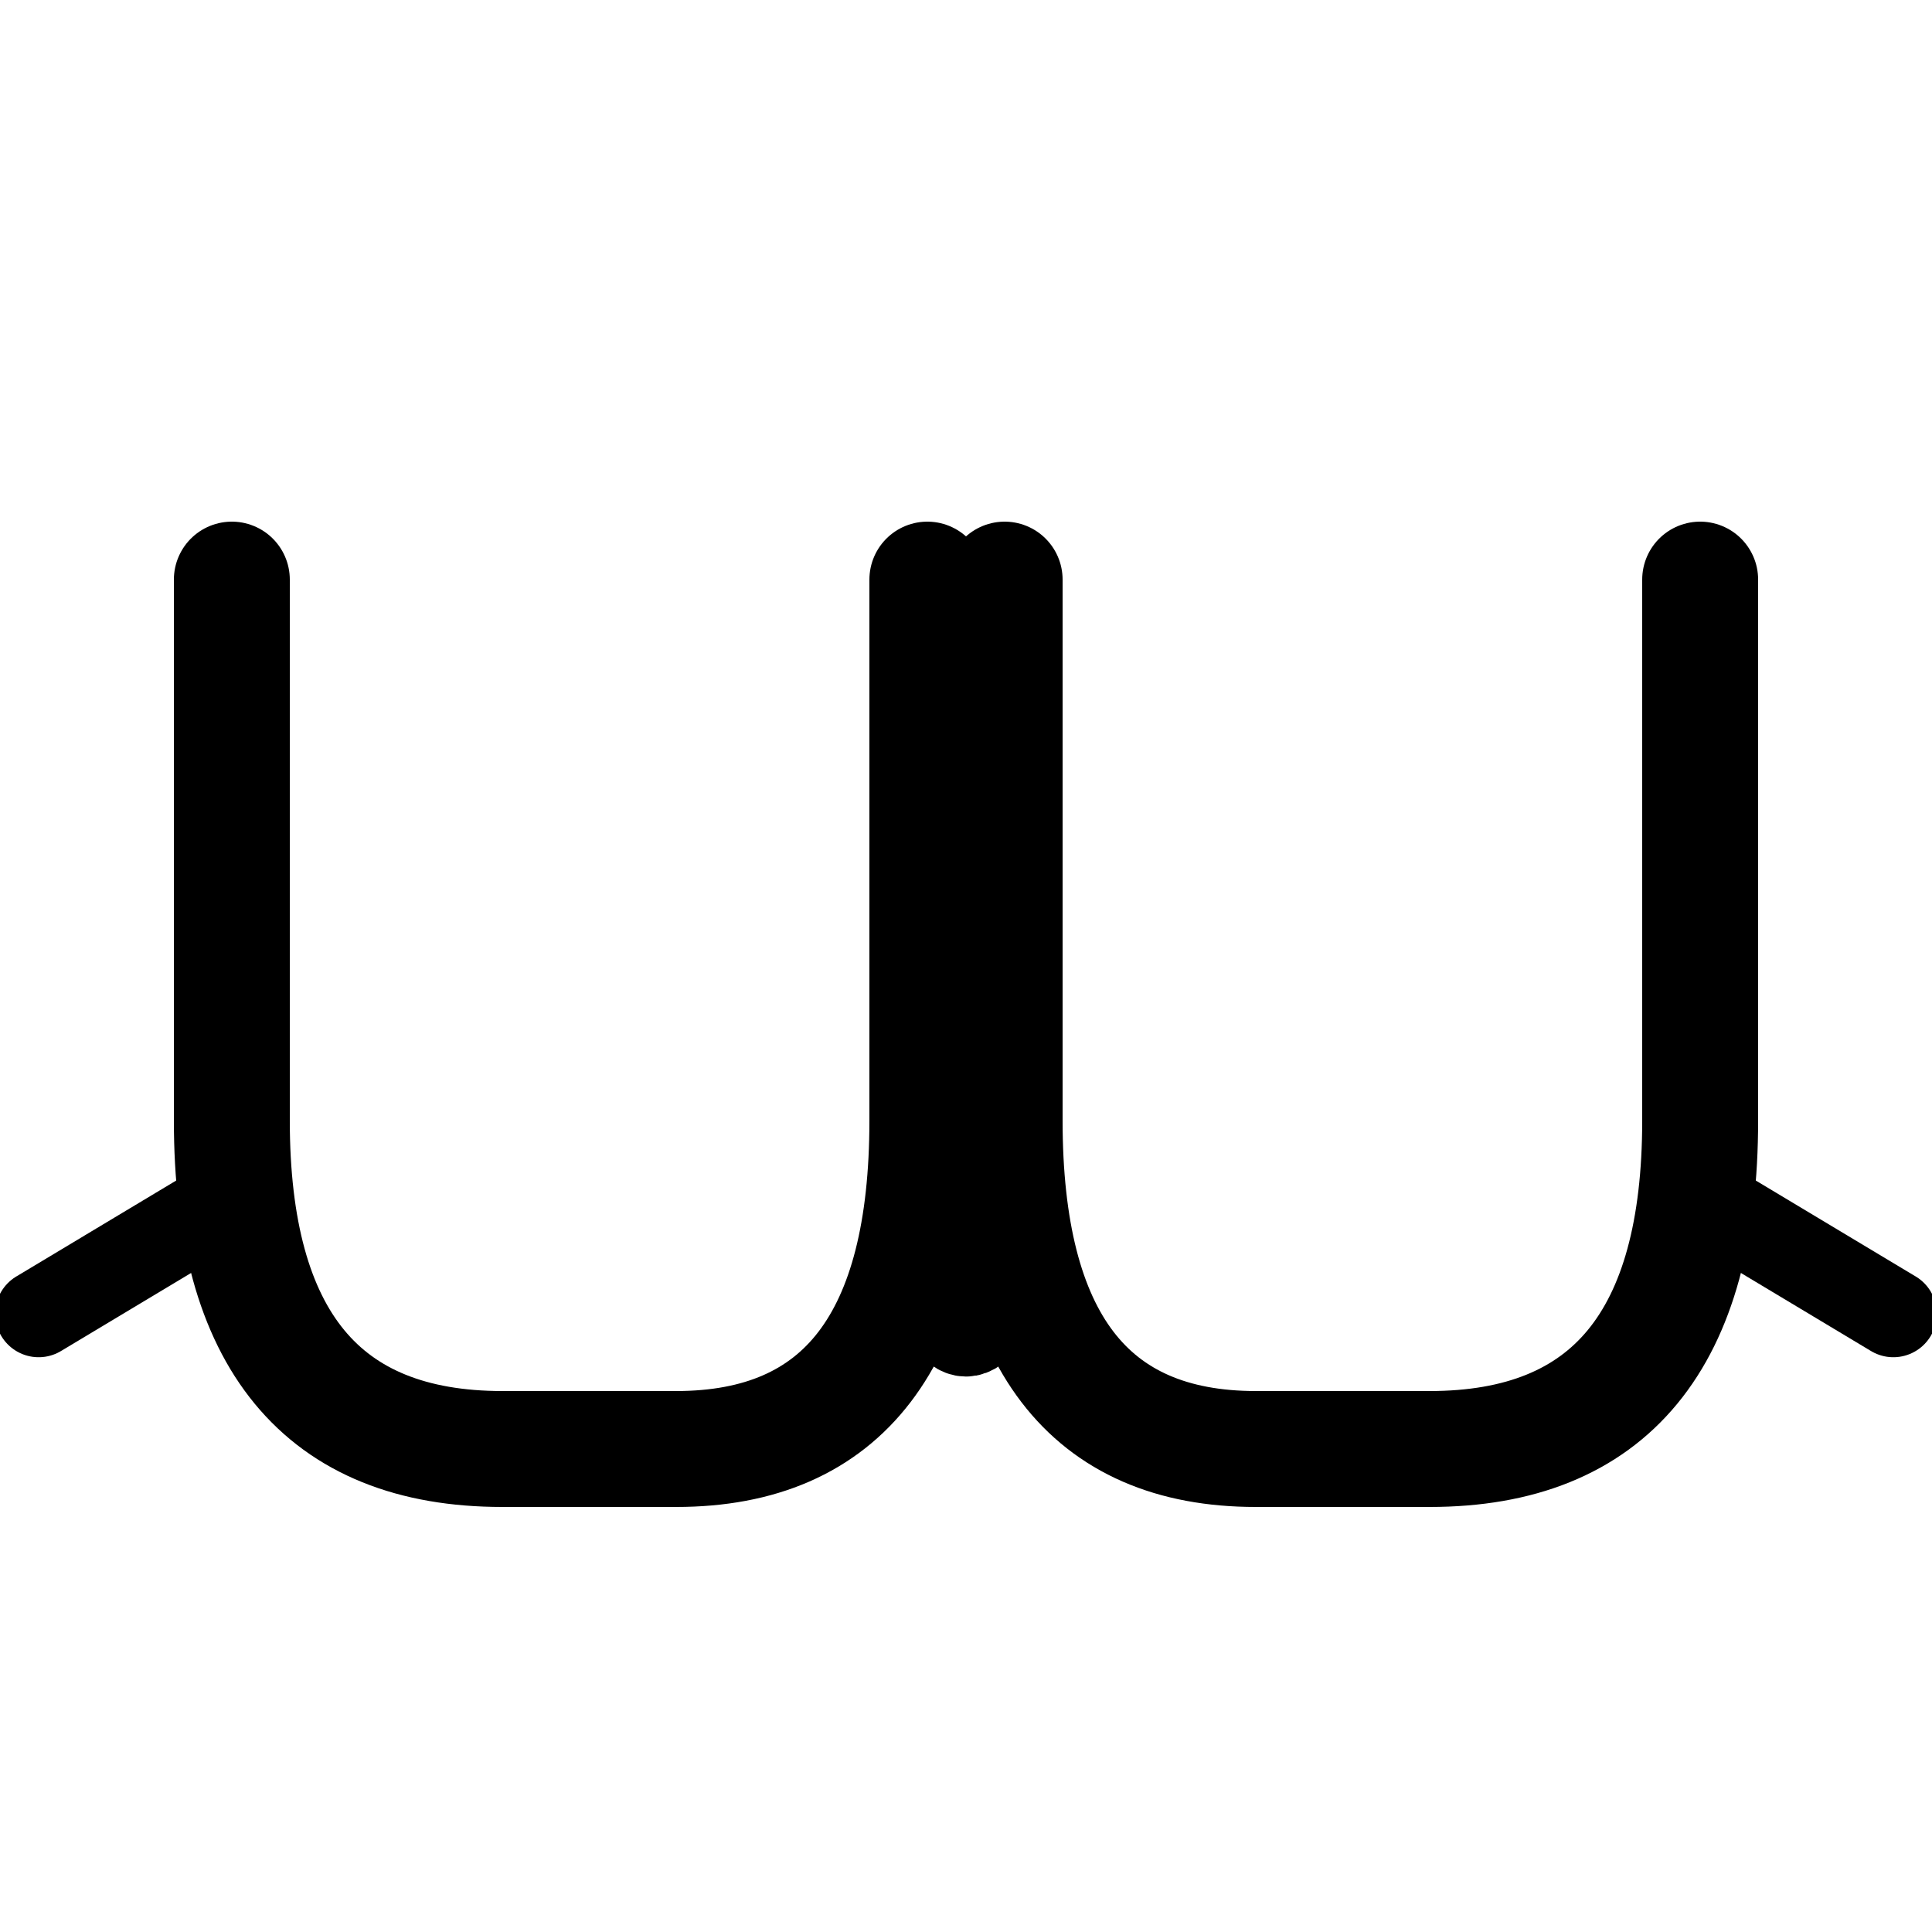
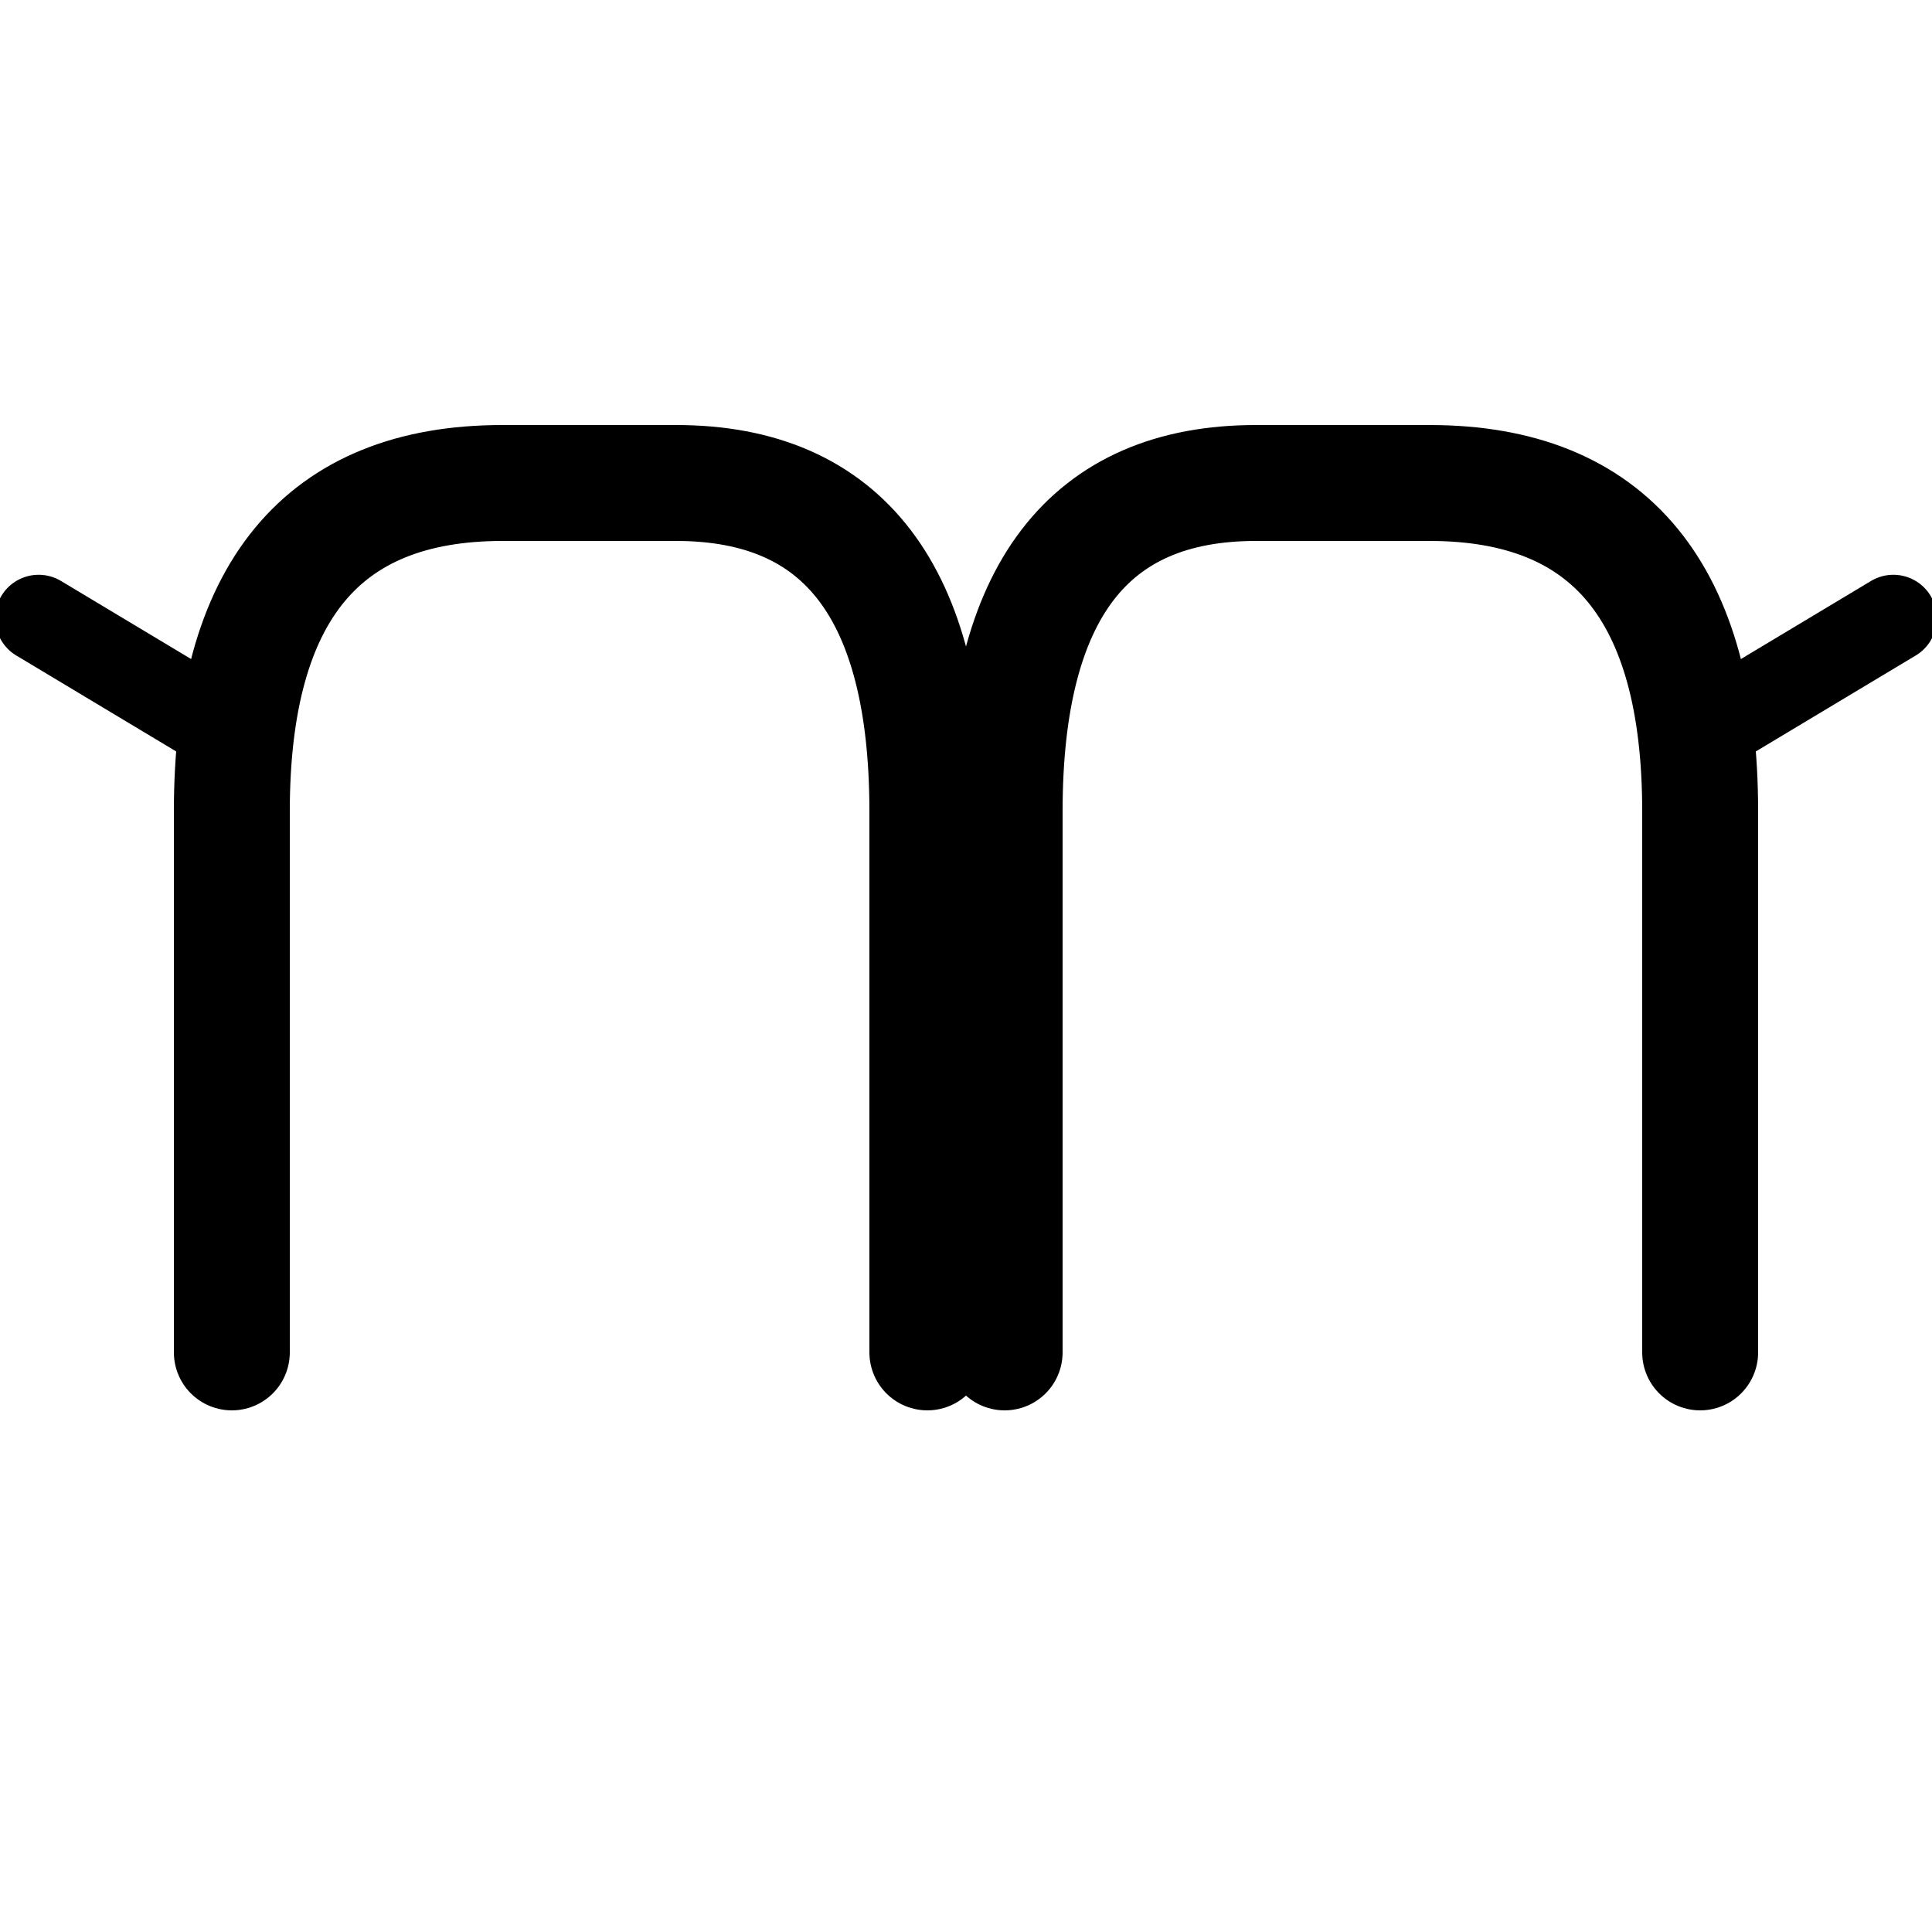
<svg xmlns="http://www.w3.org/2000/svg" viewBox="0 0 100 100">
-   <path d="M12 30 L12 58 Q12 75 26 75 L35 75 Q48 75 48 58 L48 30" stroke="currentColor" stroke-width="6" stroke-linecap="round" fill="none" />
-   <path d="M52 30 L52 58 Q52 75 65 75 L74 75 Q88 75 88 58 L88 30" stroke="currentColor" stroke-width="6" stroke-linecap="round" fill="none" />
-   <path d="M48 66 Q50 72 52 66" stroke="currentColor" stroke-width="4.5" stroke-linecap="round" fill="none" />
-   <path d="M12 62 L2 68" stroke="currentColor" stroke-width="4.5" stroke-linecap="round" />
-   <path d="M88 62 L98 68" stroke="currentColor" stroke-width="4.5" stroke-linecap="round" />
+   <path d="M12 70 L12 42 Q12 25 26 25 L35 25 Q48 25 48 42 L48 70" stroke="currentColor" stroke-width="6" stroke-linecap="round" fill="none" />
+   <path d="M52 70 L52 42 Q52 25 65 25 L74 25 Q88 25 88 42 L88 70" stroke="currentColor" stroke-width="6" stroke-linecap="round" fill="none" />
+   <path d="M12 38 L2 32" stroke="currentColor" stroke-width="4.5" stroke-linecap="round" />
+   <path d="M88 38 L98 32" stroke="currentColor" stroke-width="4.5" stroke-linecap="round" />
</svg>
